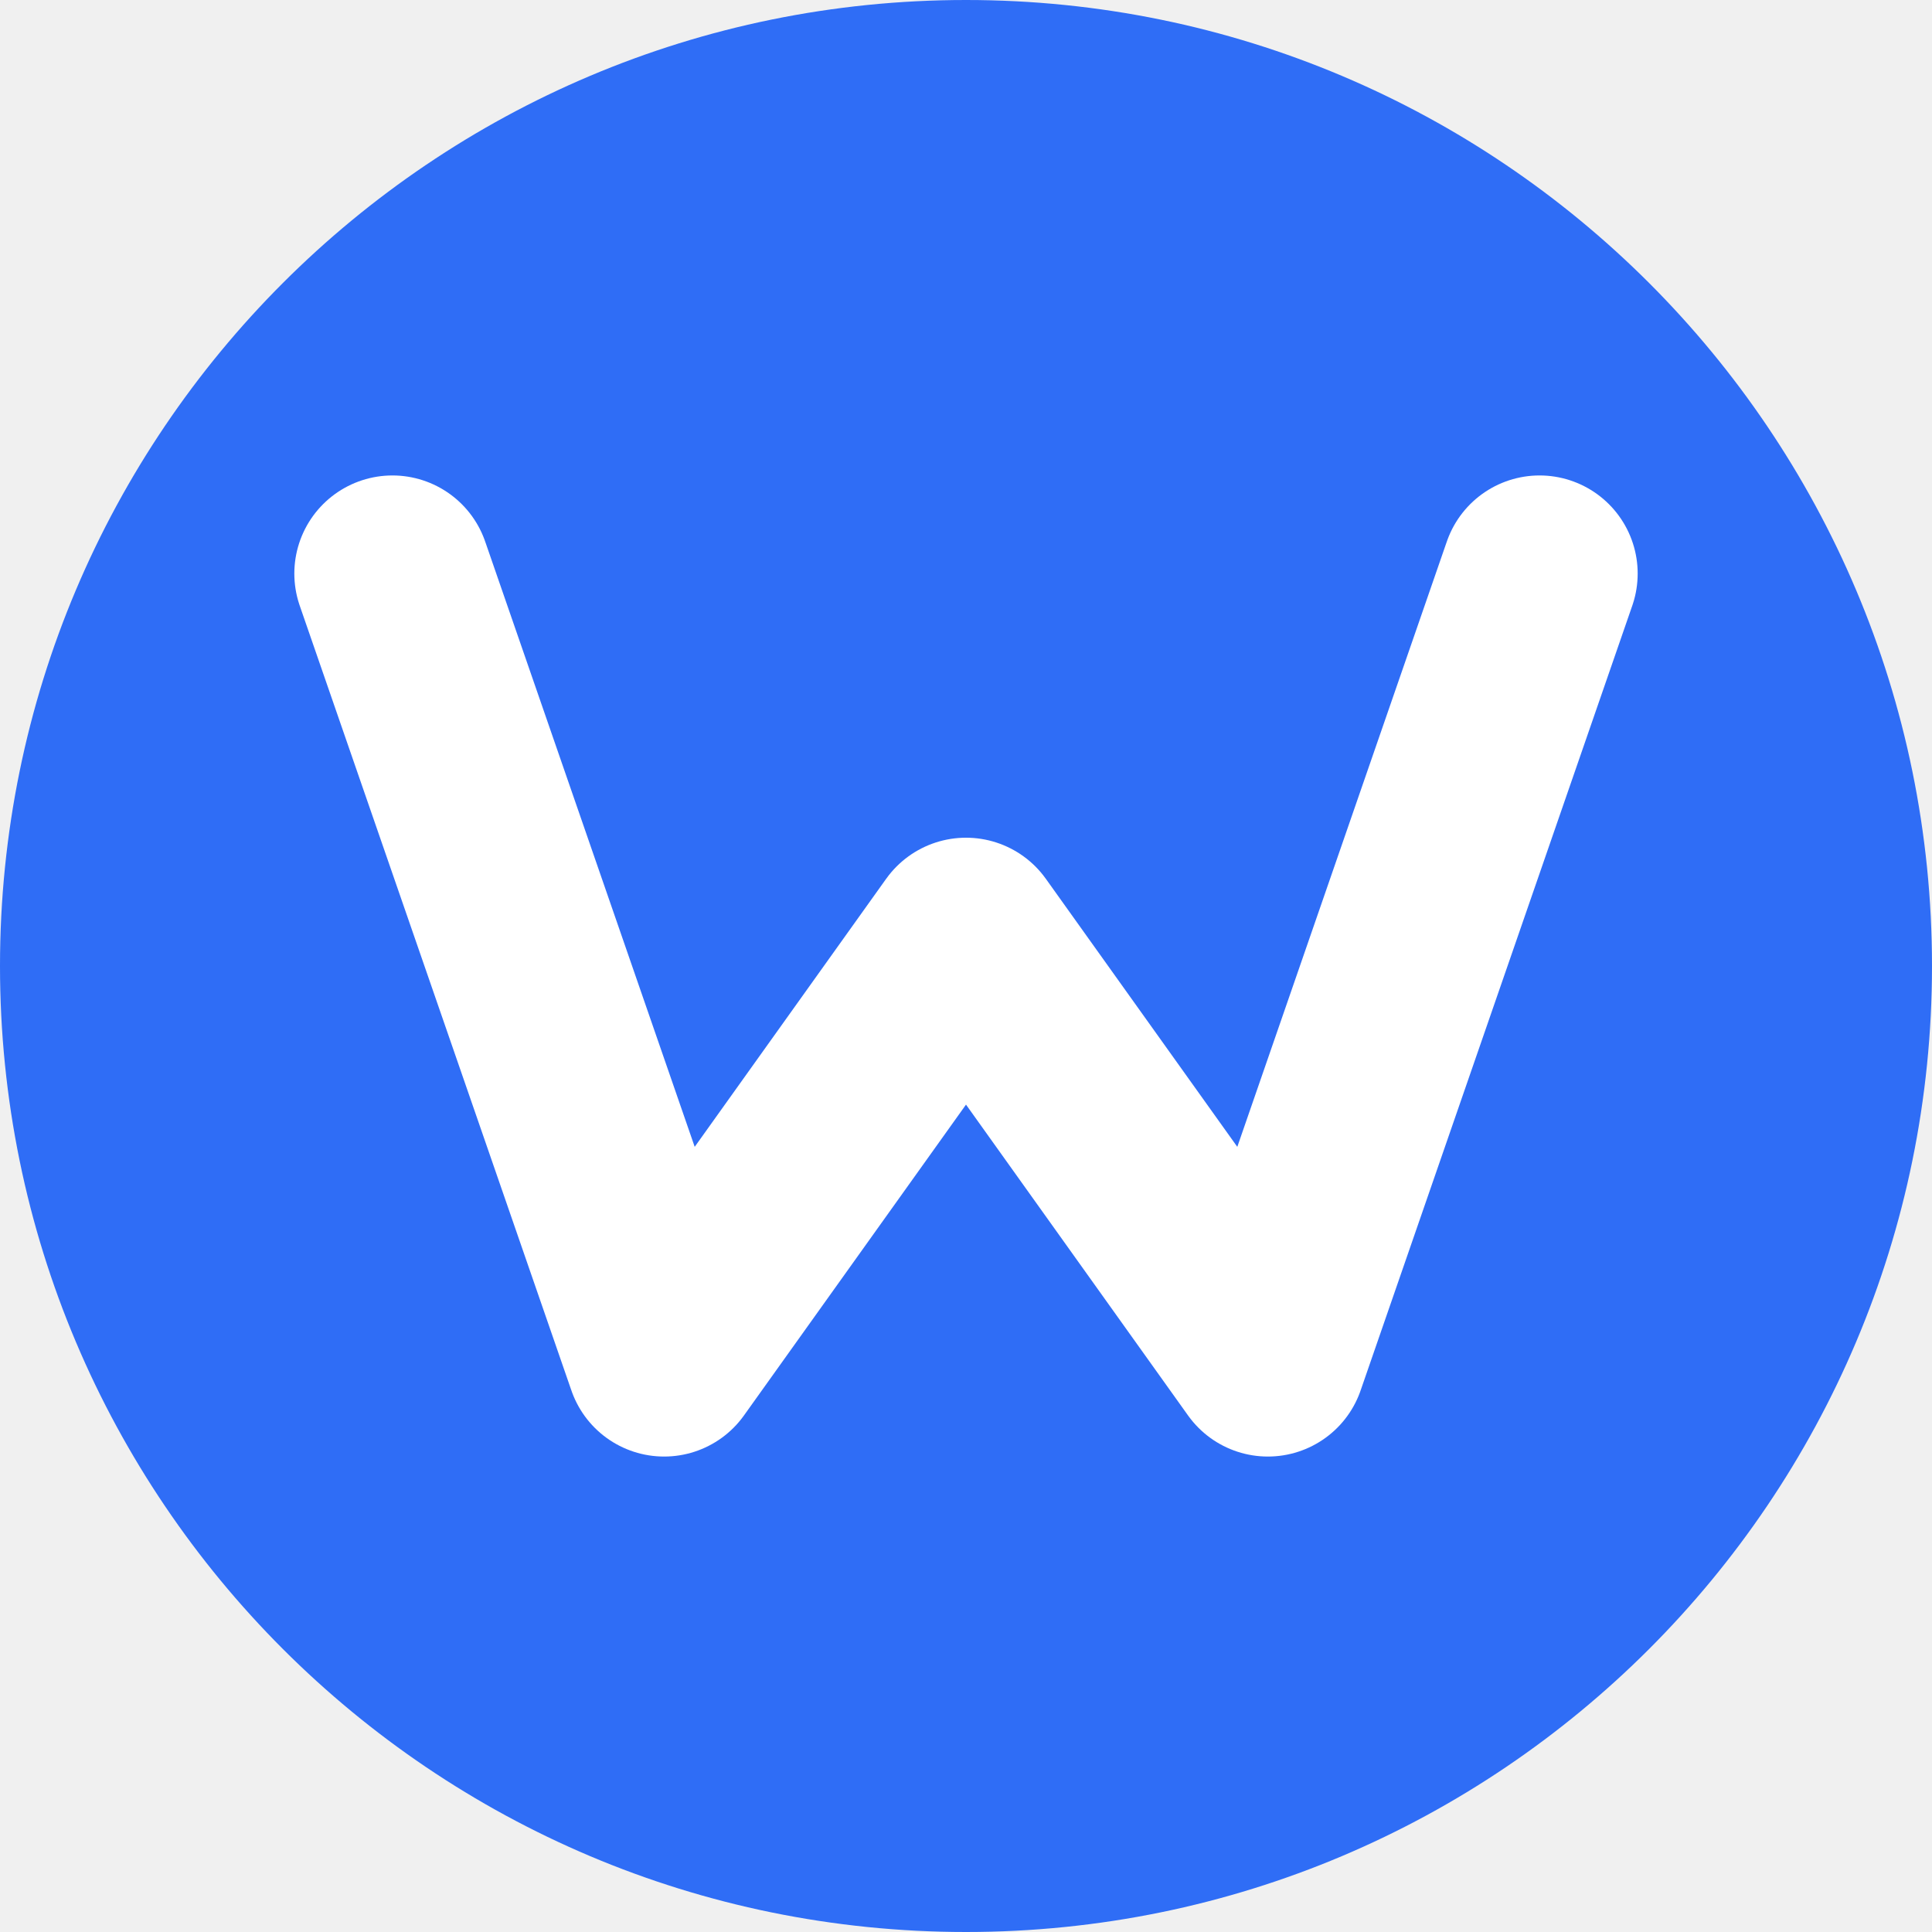
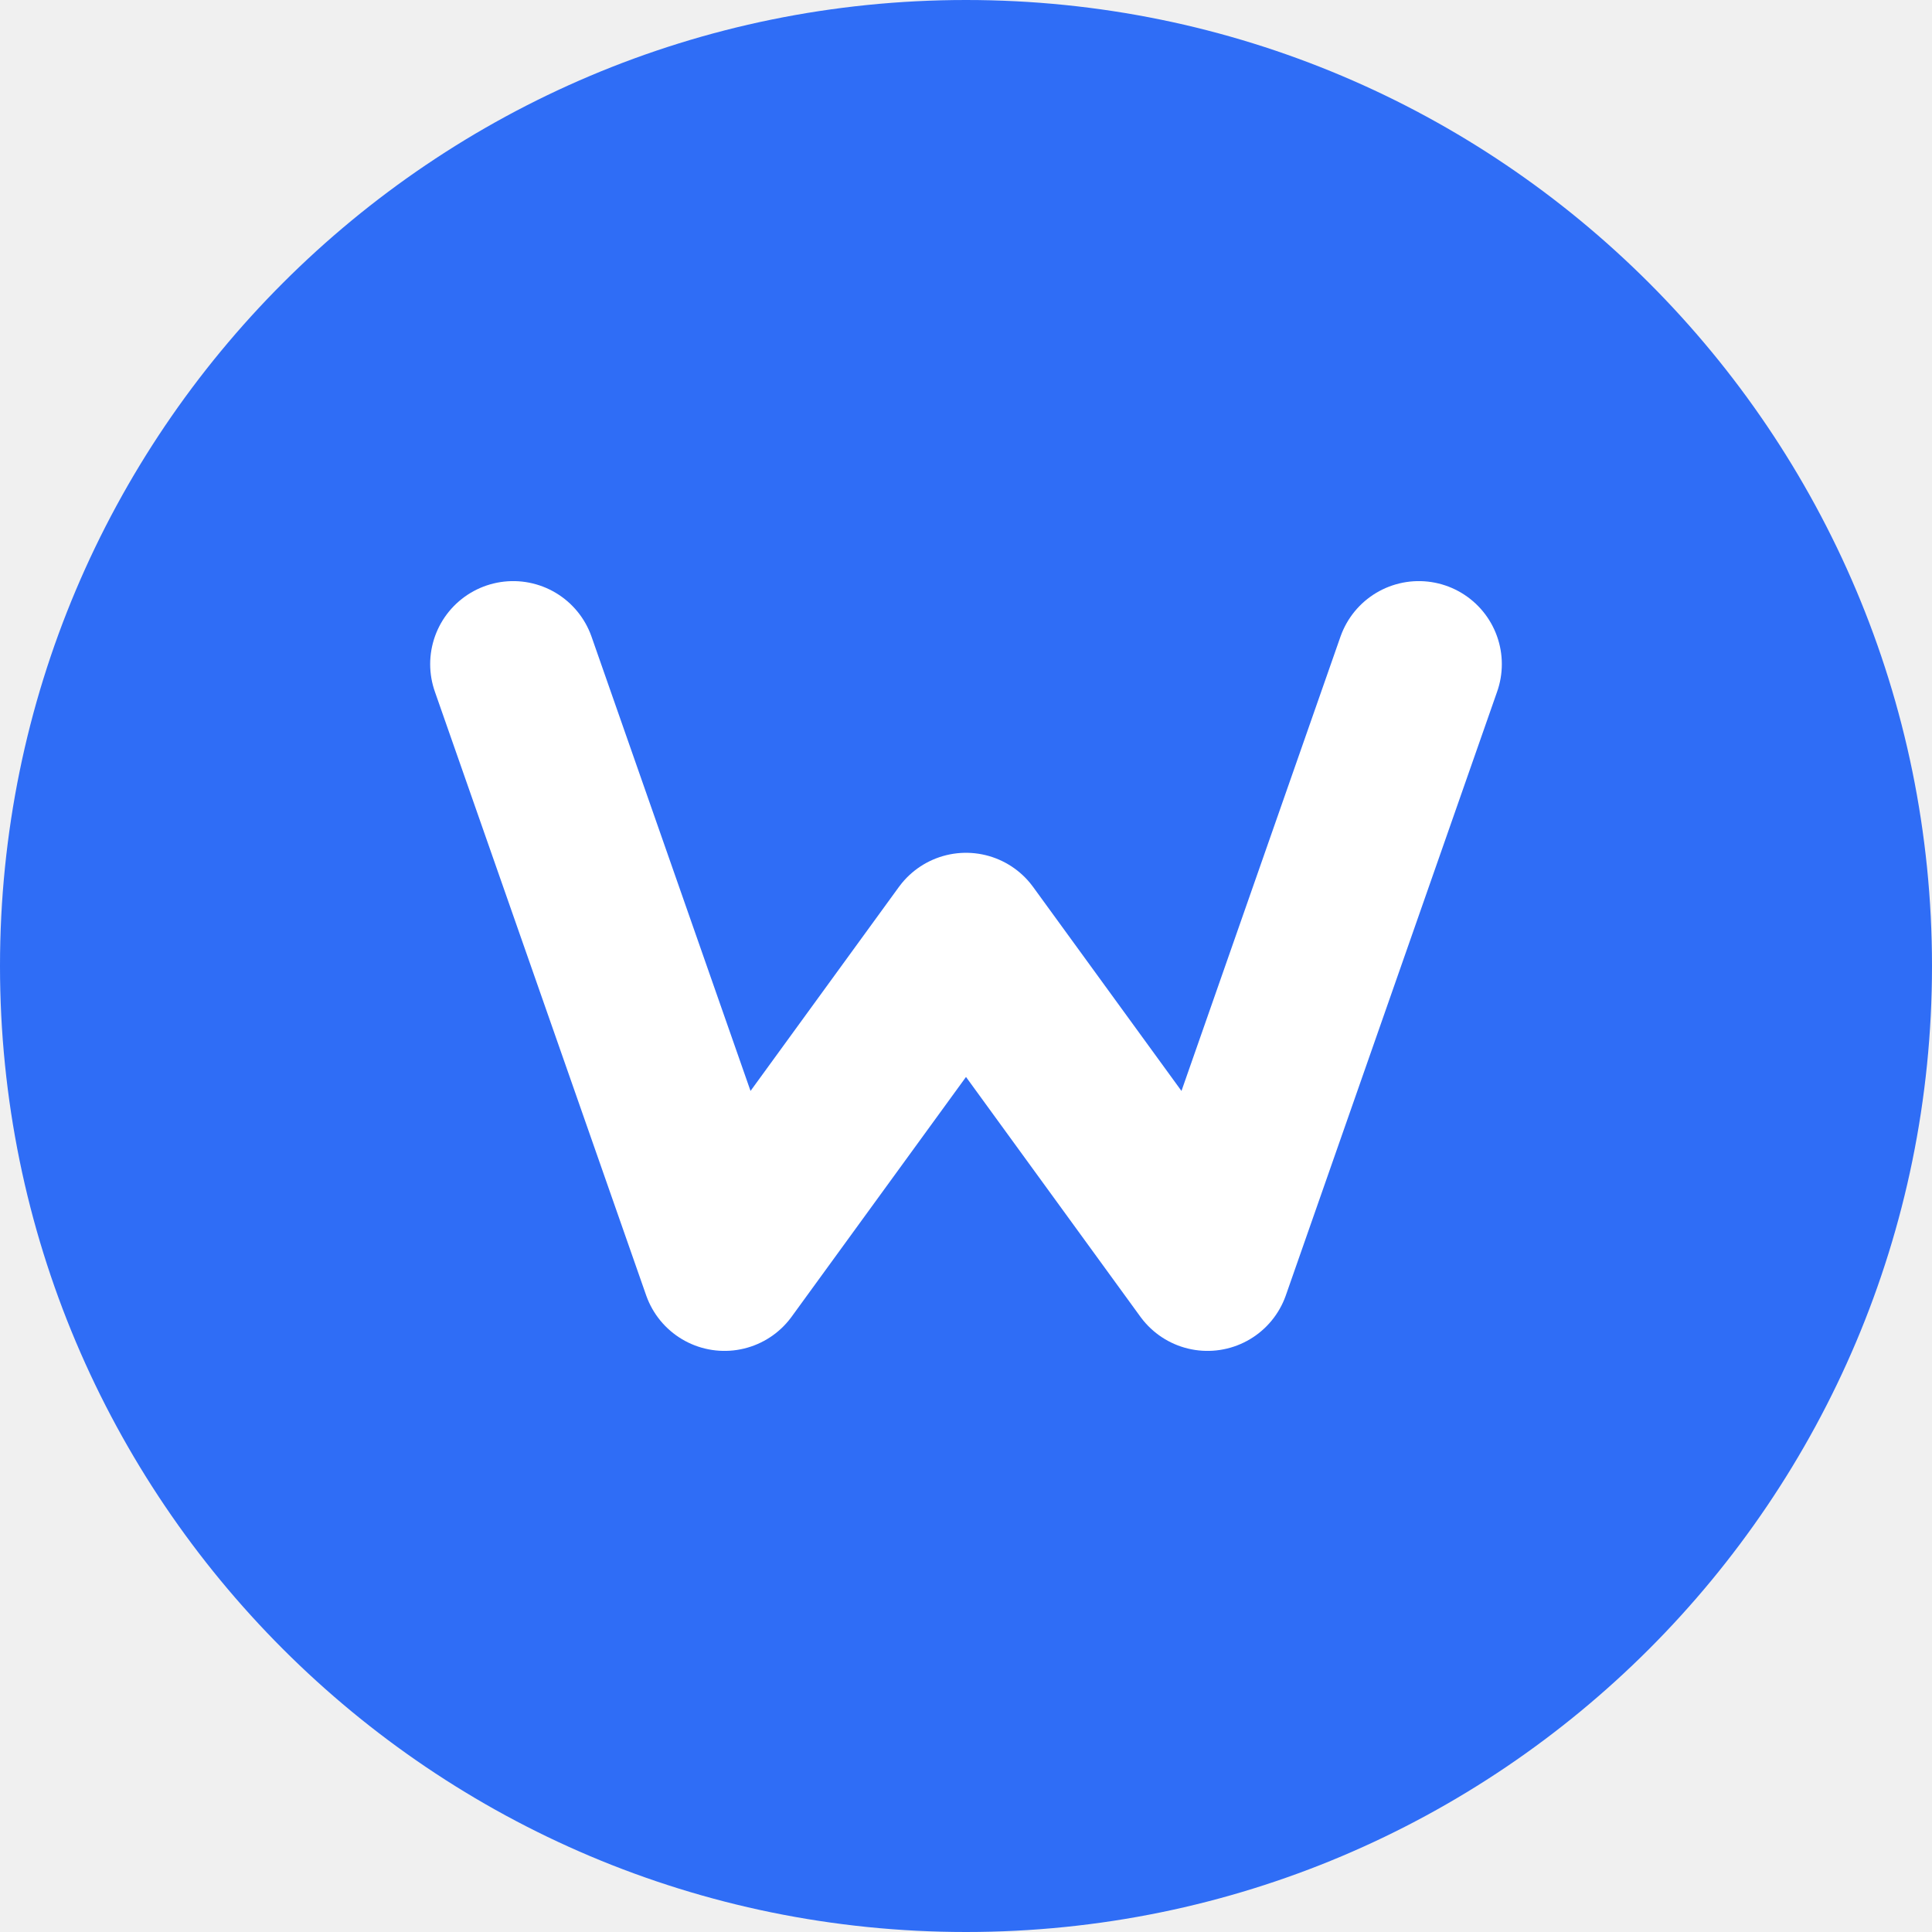
<svg xmlns="http://www.w3.org/2000/svg" viewBox="0 0 64 64" width="64" height="64">
  <circle cx="32" cy="32" r="32" fill="#2f6df6" />
-   <path d="M13 19 L22 45 L32 31 L42 45 L51 19" fill="none" stroke="#ffffff" stroke-width="6.5" stroke-linecap="round" stroke-linejoin="round" />
+   <path d="M17 22 L24 42 L32 31 L40 42 L47 22" fill="none" stroke="#ffffff" stroke-width="5.5" stroke-linecap="round" stroke-linejoin="round" />
</svg>
